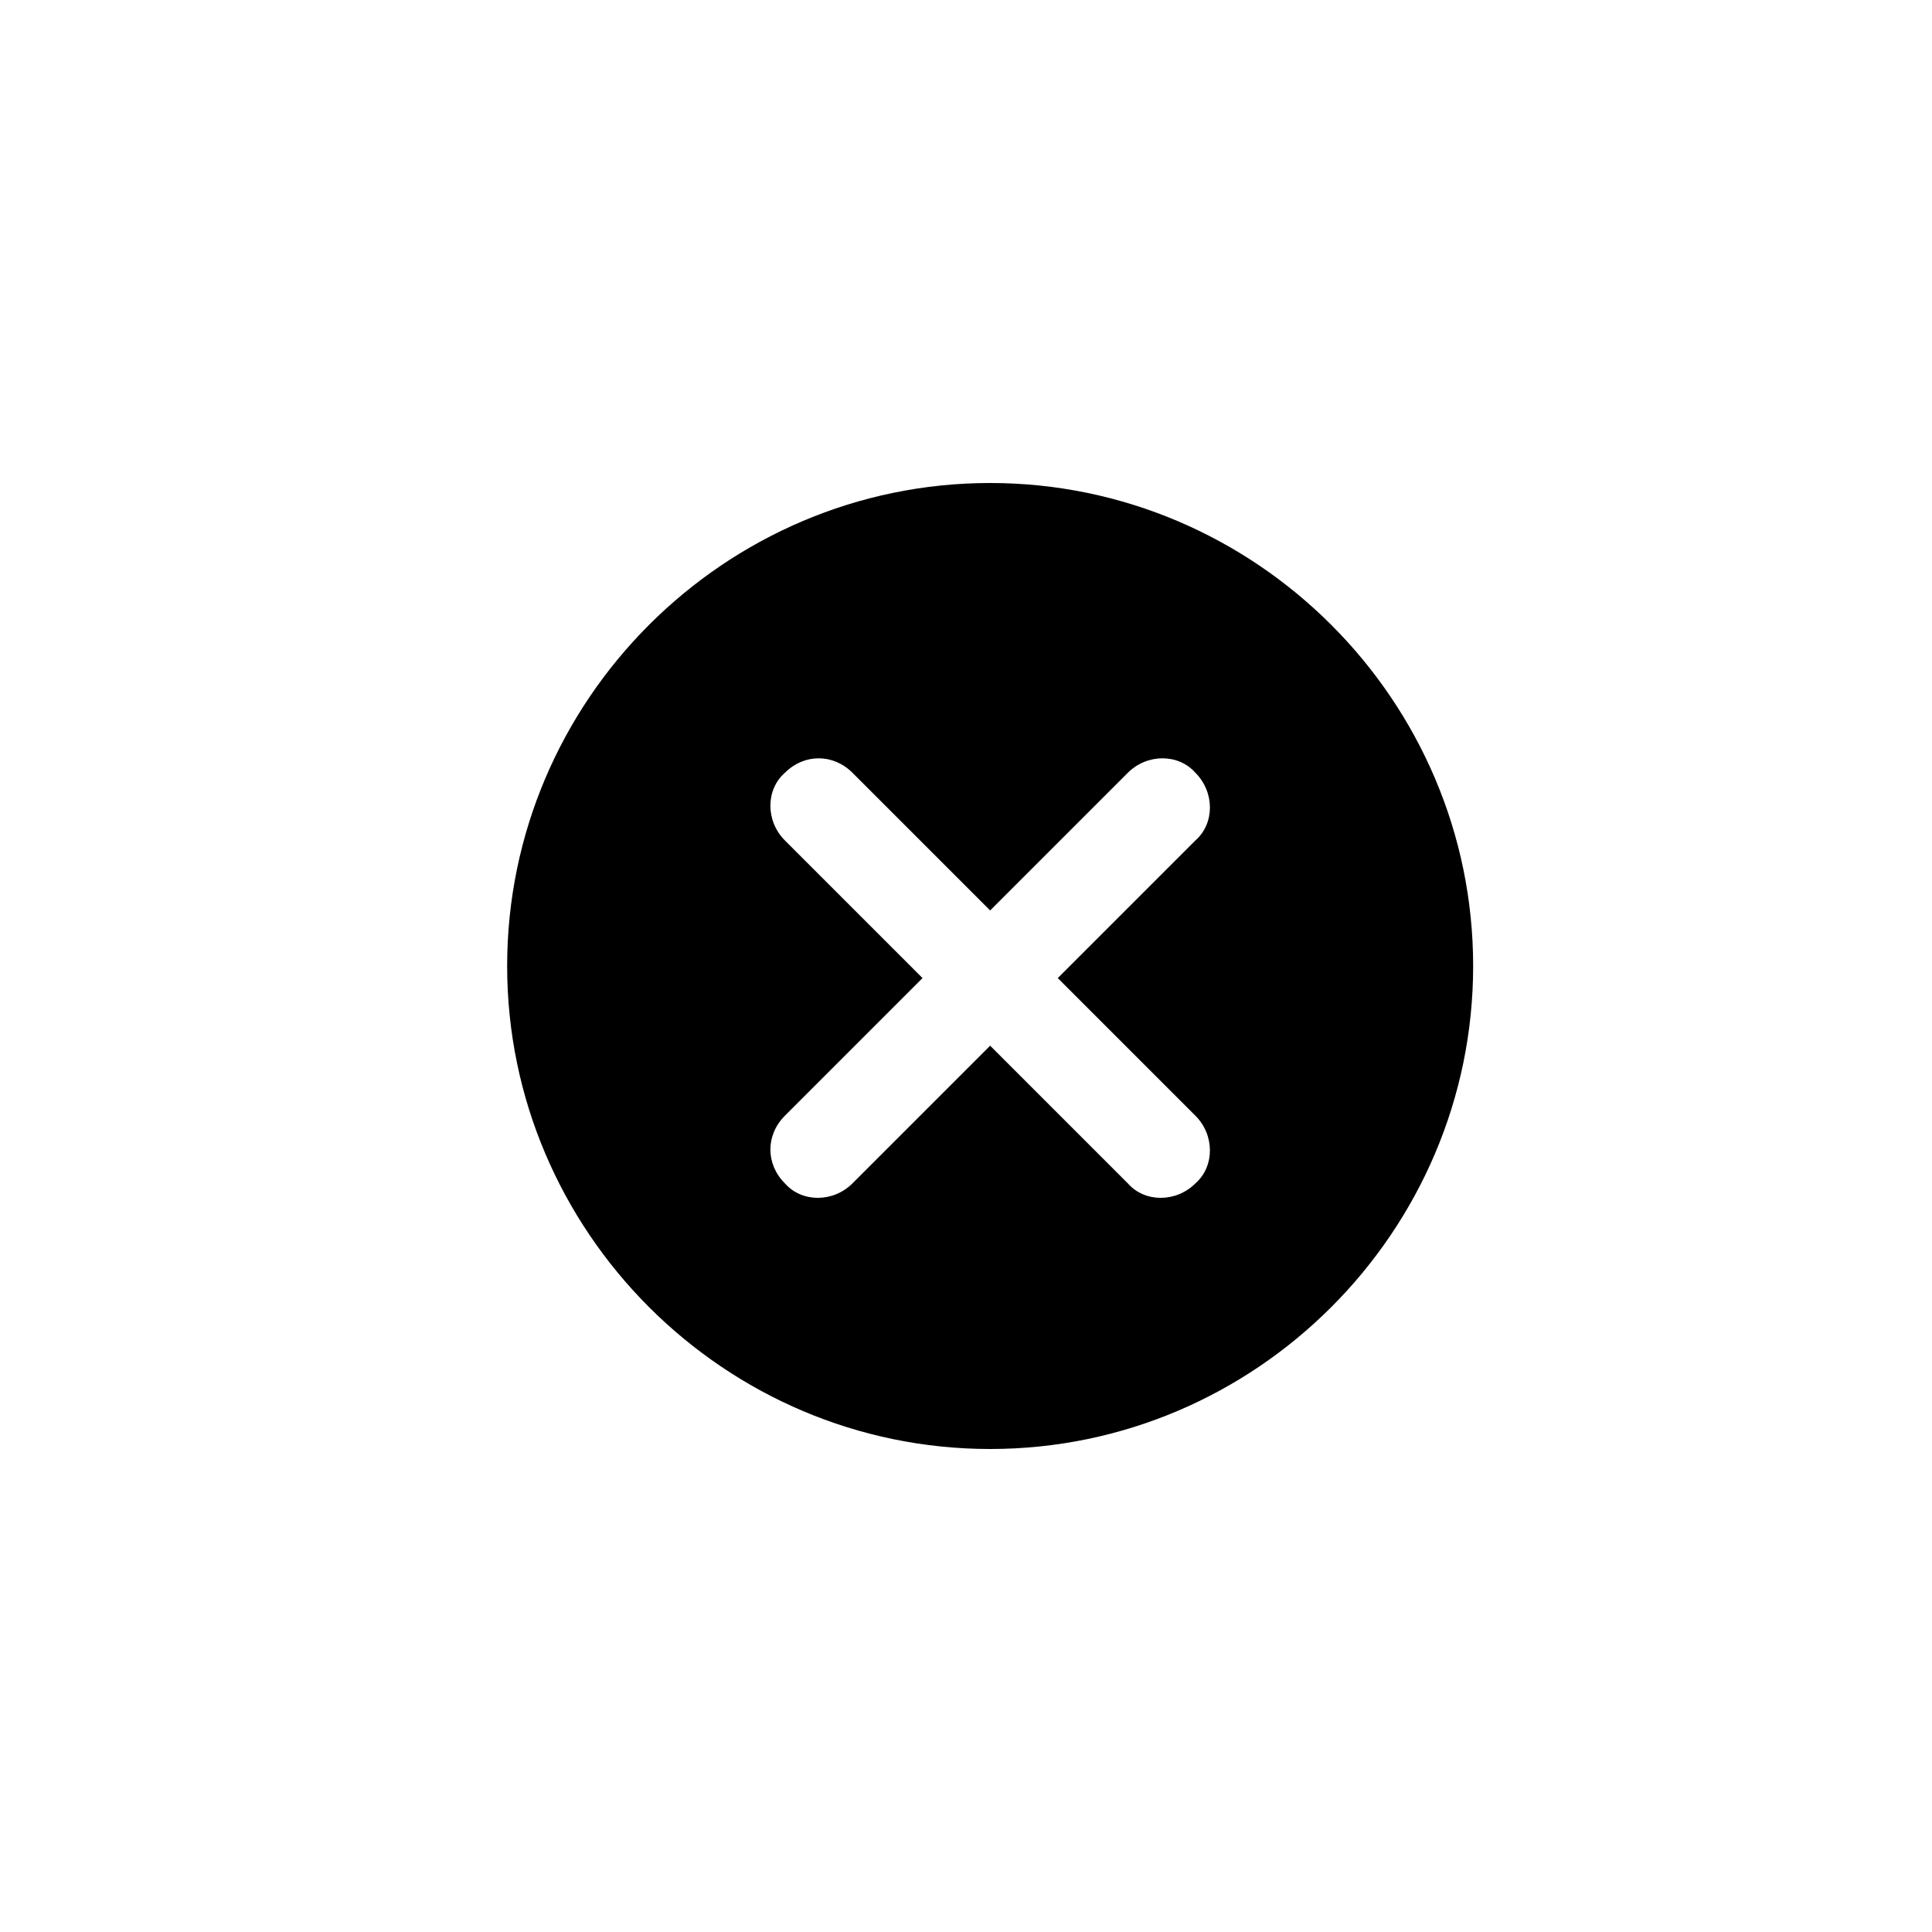
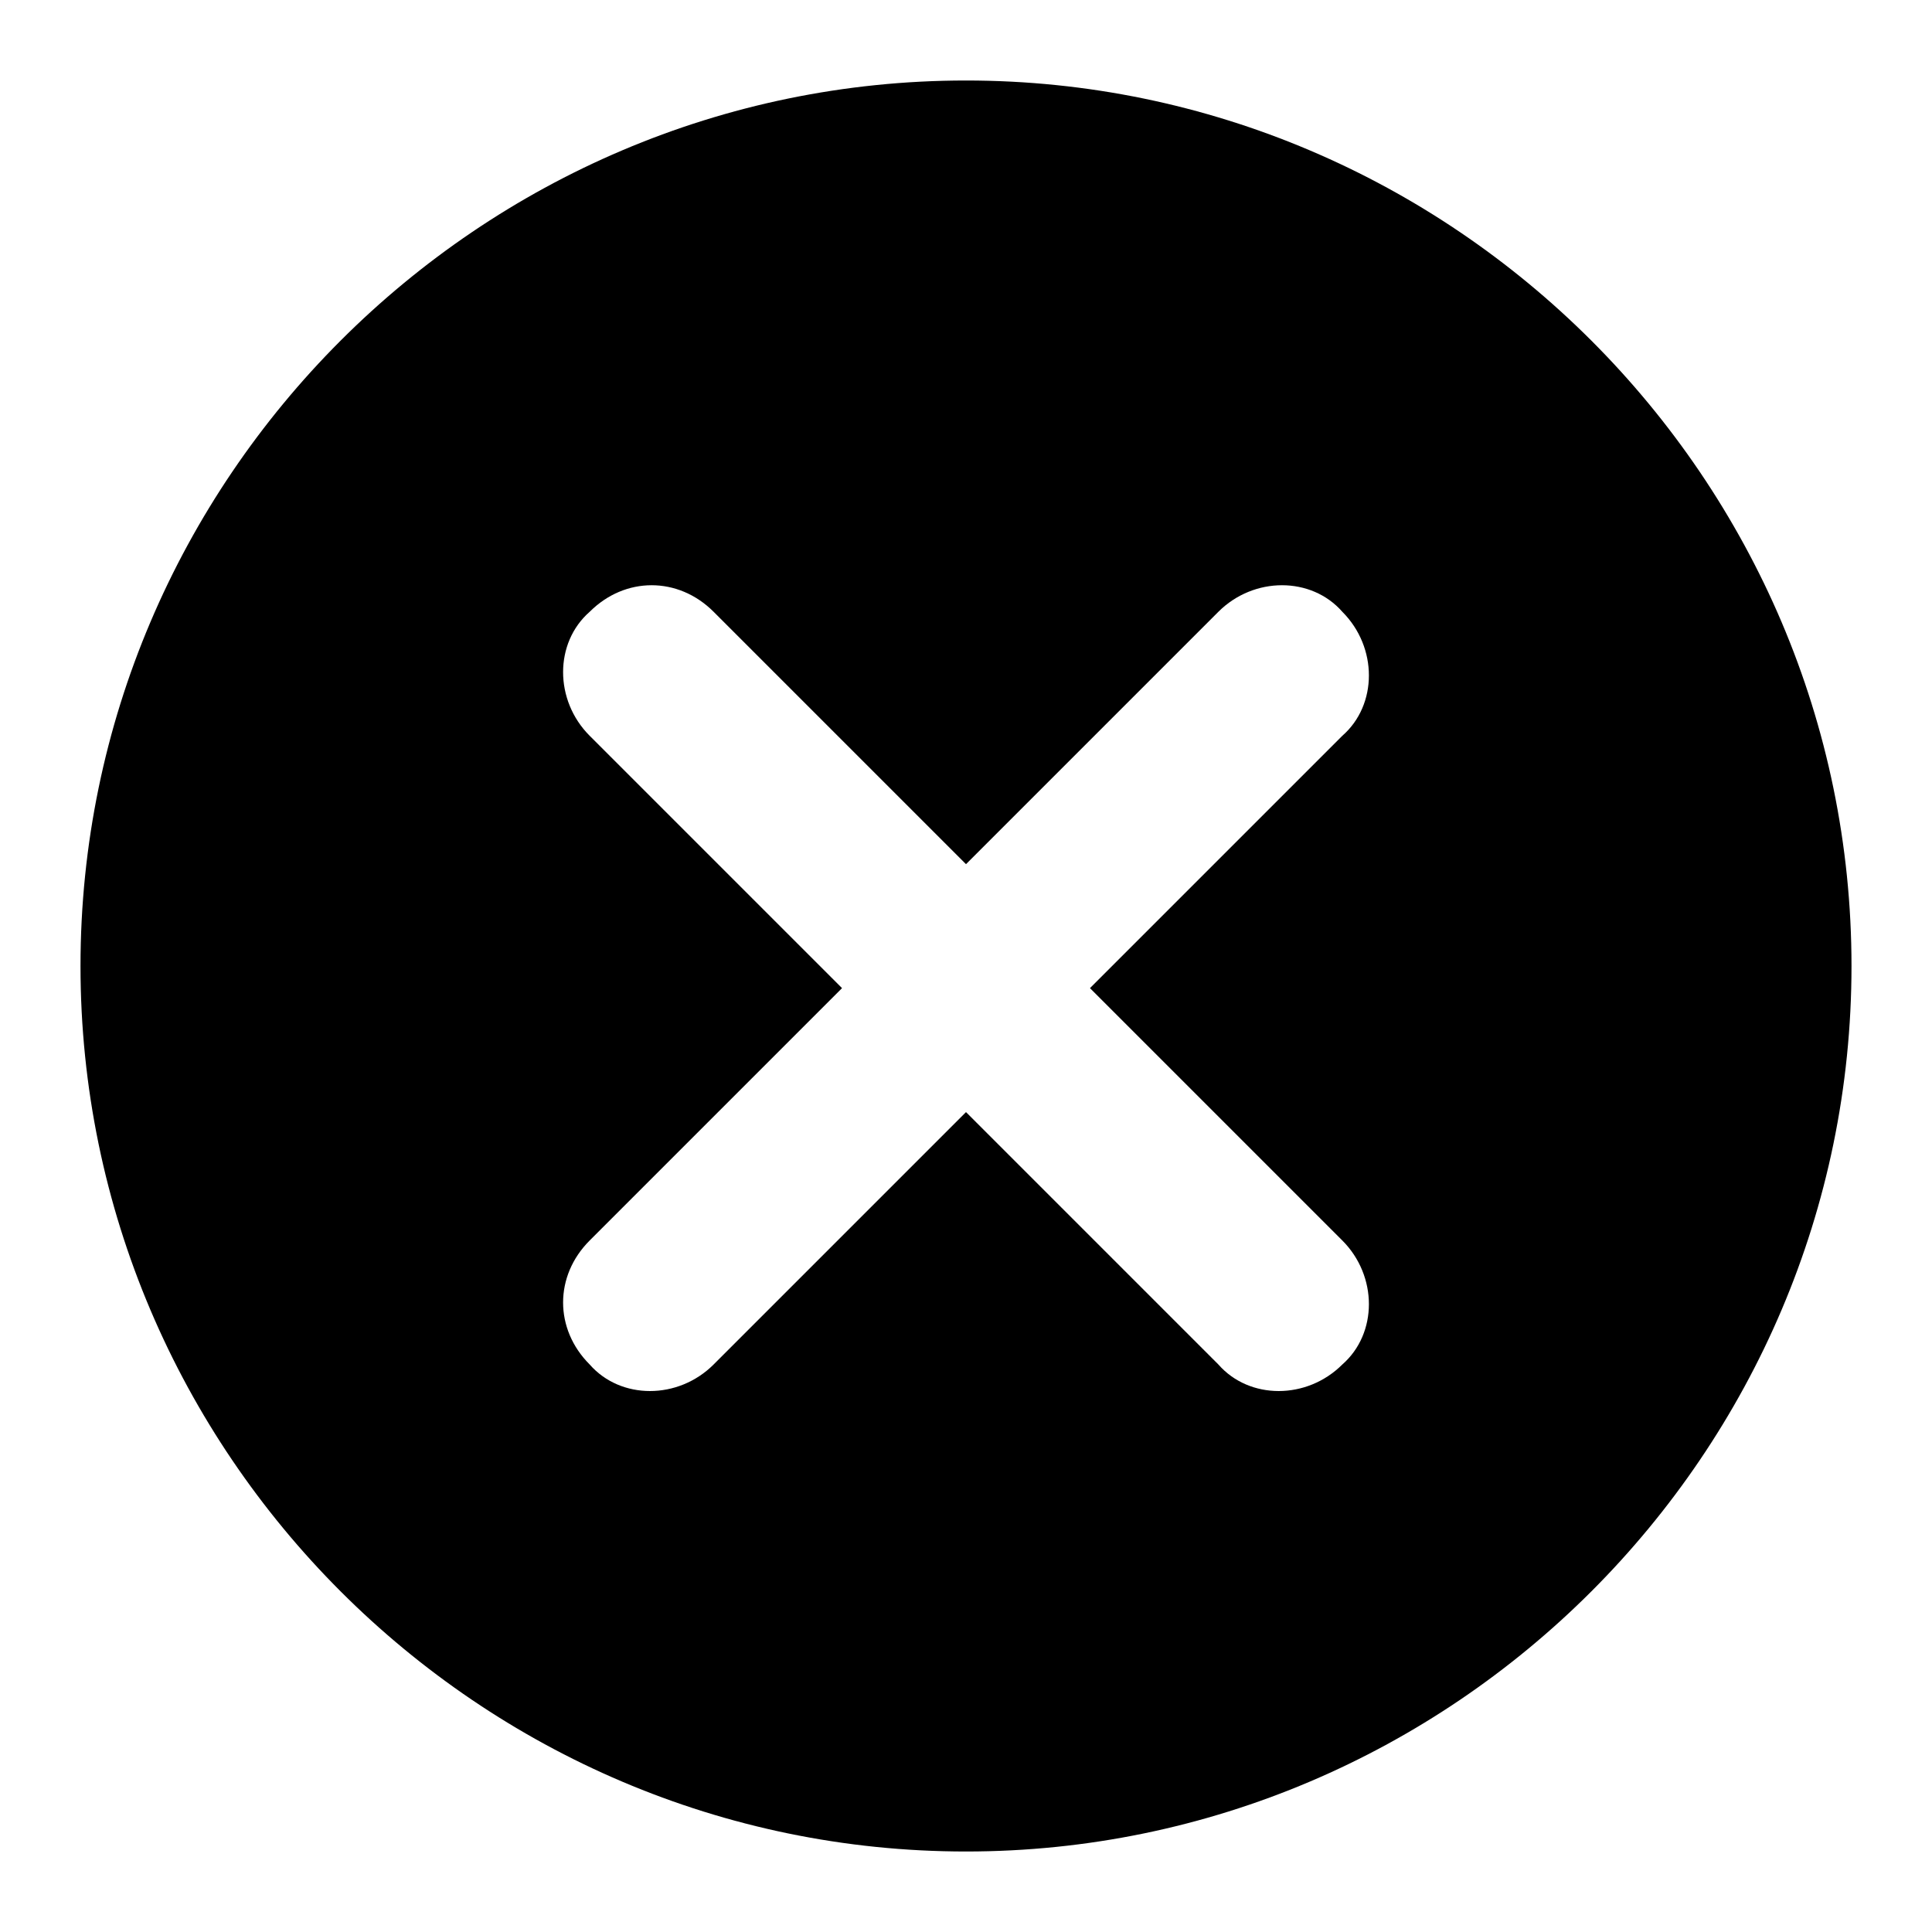
- <svg xmlns="http://www.w3.org/2000/svg" width="80" height="80" viewBox="0 0 80 80">
-   <path d="M41 20c-11 0-20 9-20 20s9 20 20 20 20-9 20-20-9-20-20-20zm8.5 26.2c.8.8.8 2.1 0 2.8-.8.8-2.1.8-2.8 0L41 43.3 35.3 49c-.8.8-2.1.8-2.8 0-.8-.8-.8-2 0-2.8l5.7-5.7-5.7-5.7c-.8-.8-.8-2.1 0-2.8.8-.8 2-.8 2.8 0l5.7 5.7 5.7-5.7c.8-.8 2.1-.8 2.8 0 .8.8.8 2.1 0 2.8l-5.7 5.7 5.7 5.7z" />
+ <svg xmlns="http://www.w3.org/2000/svg" height="24" viewBox="0 0 24 24" width="24">
+   <path d="M12 1C5.95 1 1 5.95 1 12s4.95 11 11 11 11-4.95 11-11S18.05 1 12 1zm4.675 14.41c.44.44.44 1.155 0 1.54-.44.44-1.155.44-1.54 0L12 13.815 8.865 16.95c-.44.44-1.155.44-1.54 0-.44-.44-.44-1.1 0-1.54l3.135-3.135L7.325 9.14c-.44-.44-.44-1.155 0-1.54.44-.44 1.1-.44 1.54 0L12 10.735 15.135 7.6c.44-.44 1.155-.44 1.54 0 .44.44.44 1.155 0 1.54l-3.135 3.135z" />
</svg>
